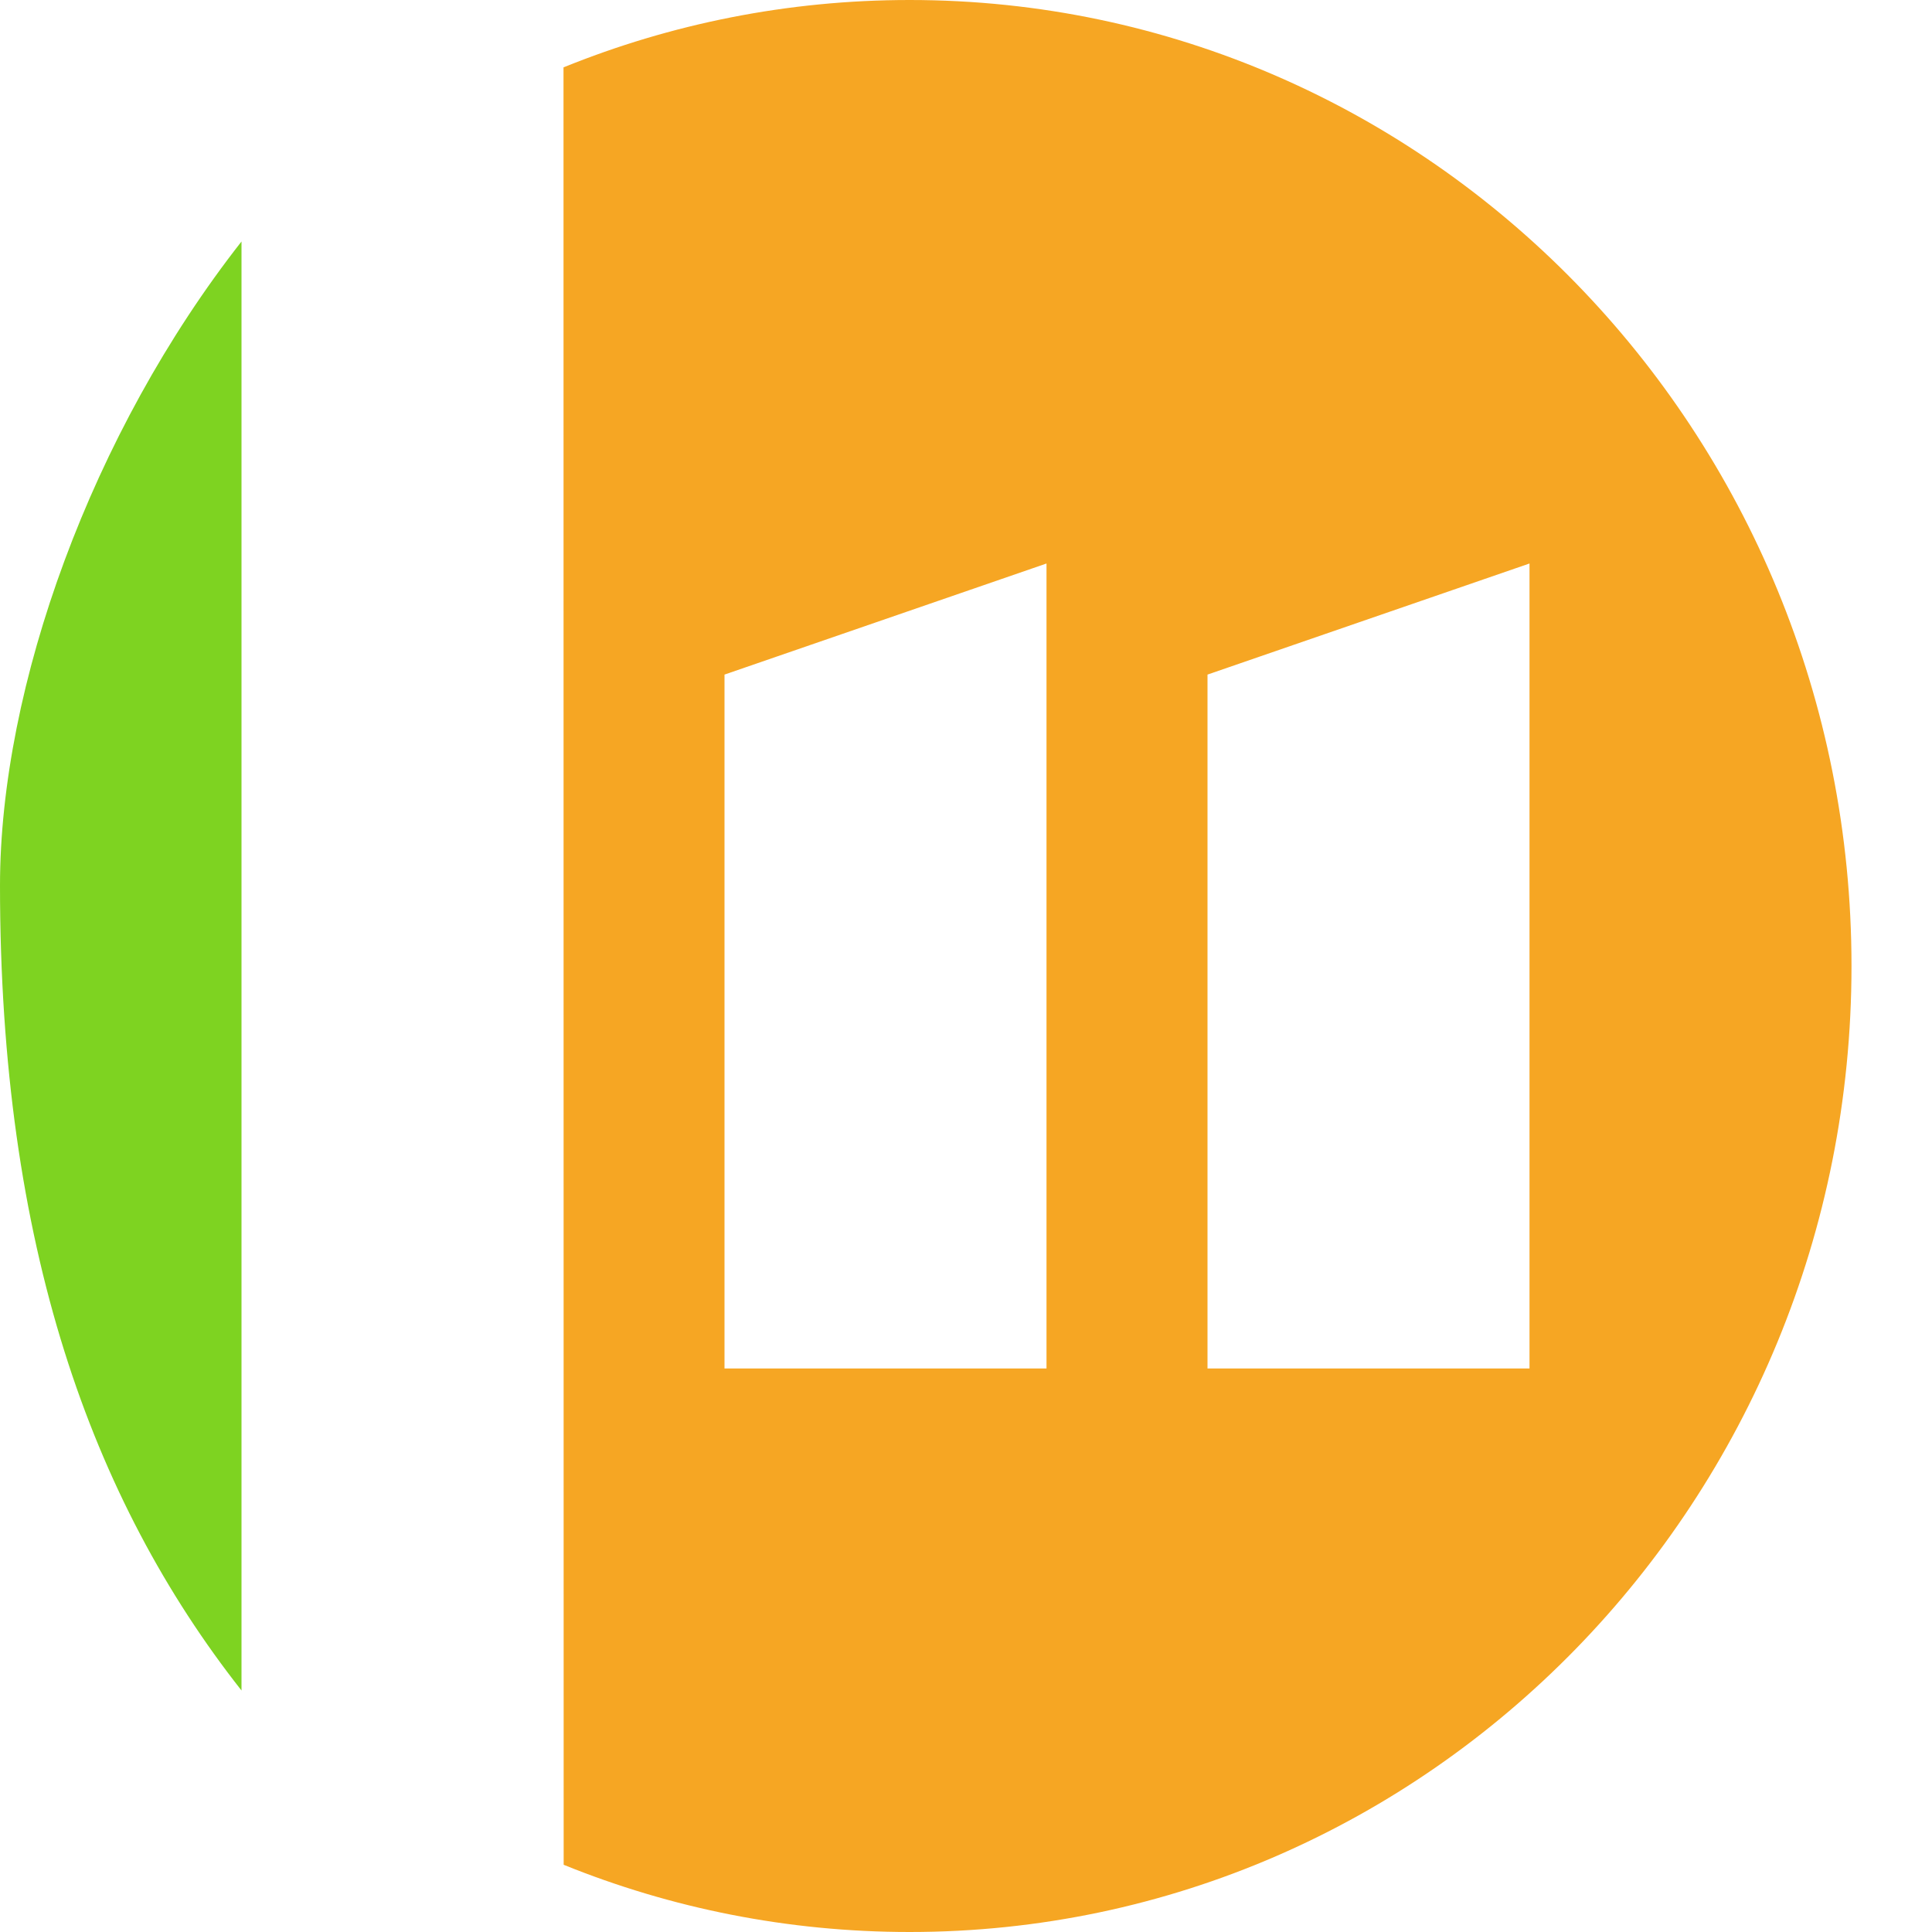
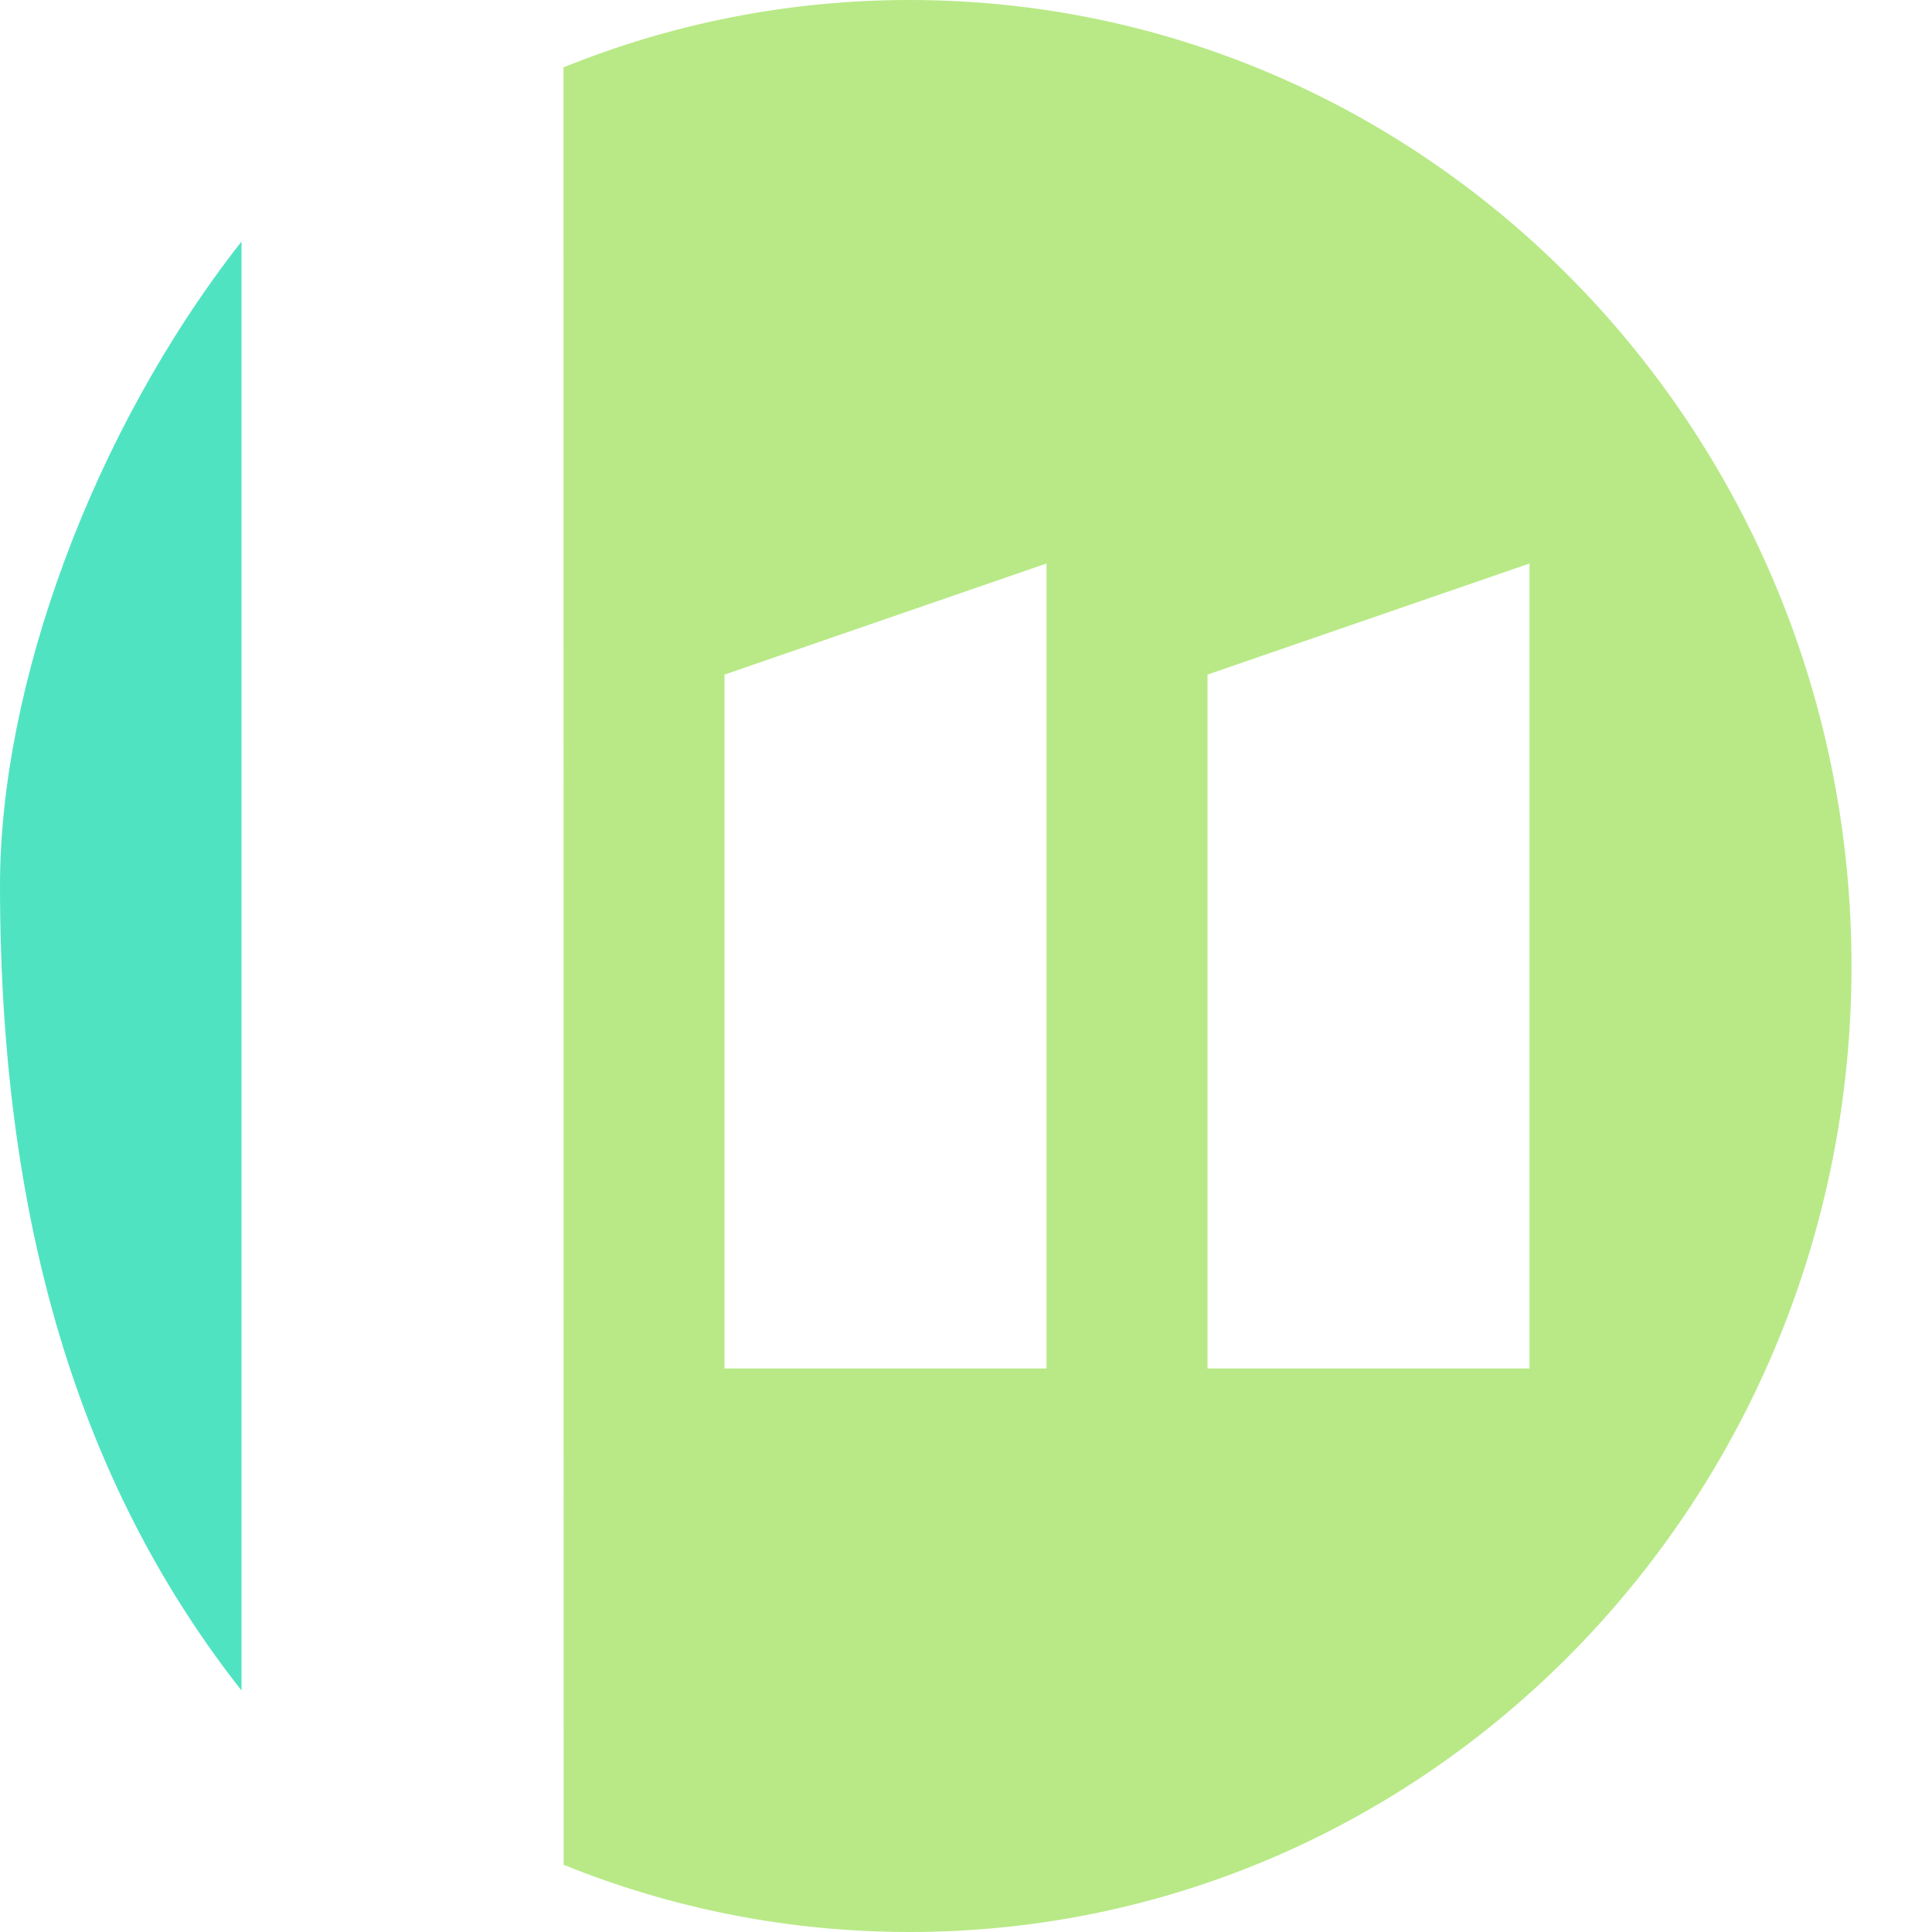
<svg xmlns="http://www.w3.org/2000/svg" width="24px" height="24px" viewBox="0 0 24 24" version="1.1">
  <defs />
  <g id="Page-1" stroke="none" stroke-width="1" fill="none" fill-rule="evenodd">
    <g id="easydb">
-       <path d="M3,21 C1.129,18.621 0,15.461 0,11 C0,8.532 1.136,5.377 3,3 L3,21" id="Fill-22" fill="#7ED321" />
-       <path d="M19,17 L15,17 L15,8.38 L19,7 L19,17 L19,17 Z M13,17 L9,17 L9,8.38 L13,7 L13,17 L13,17 Z M11.3,0 C9.782,0 8.331,0.297 7,0.837 L7.002,23.165 C8.333,23.704 9.783,24 11.3,24 C17.762,24 23,18.627 23,12 C23,5.373 17.762,0 11.3,0 L11.3,0 Z" id="Fill-24" fill="#F6A623" />
+       <path d="M3,21 C1.129,18.621 0,15.461 0,11 C0,8.532 1.136,5.377 3,3 L3,21" id="Fill-22" fill="#50E3C2" />
+       <path d="M19,17 L15,17 L15,8.38 L19,7 L19,17 L19,17 Z M13,17 L9,17 L9,8.38 L13,7 L13,17 L13,17 Z M11.3,0 C9.782,0 8.331,0.297 7,0.837 L7.002,23.165 C8.333,23.704 9.783,24 11.3,24 C17.762,24 23,18.627 23,12 C23,5.373 17.762,0 11.3,0 L11.3,0 Z" id="Fill-24" fill="#B8E986" />
    </g>
  </g>
</svg>
